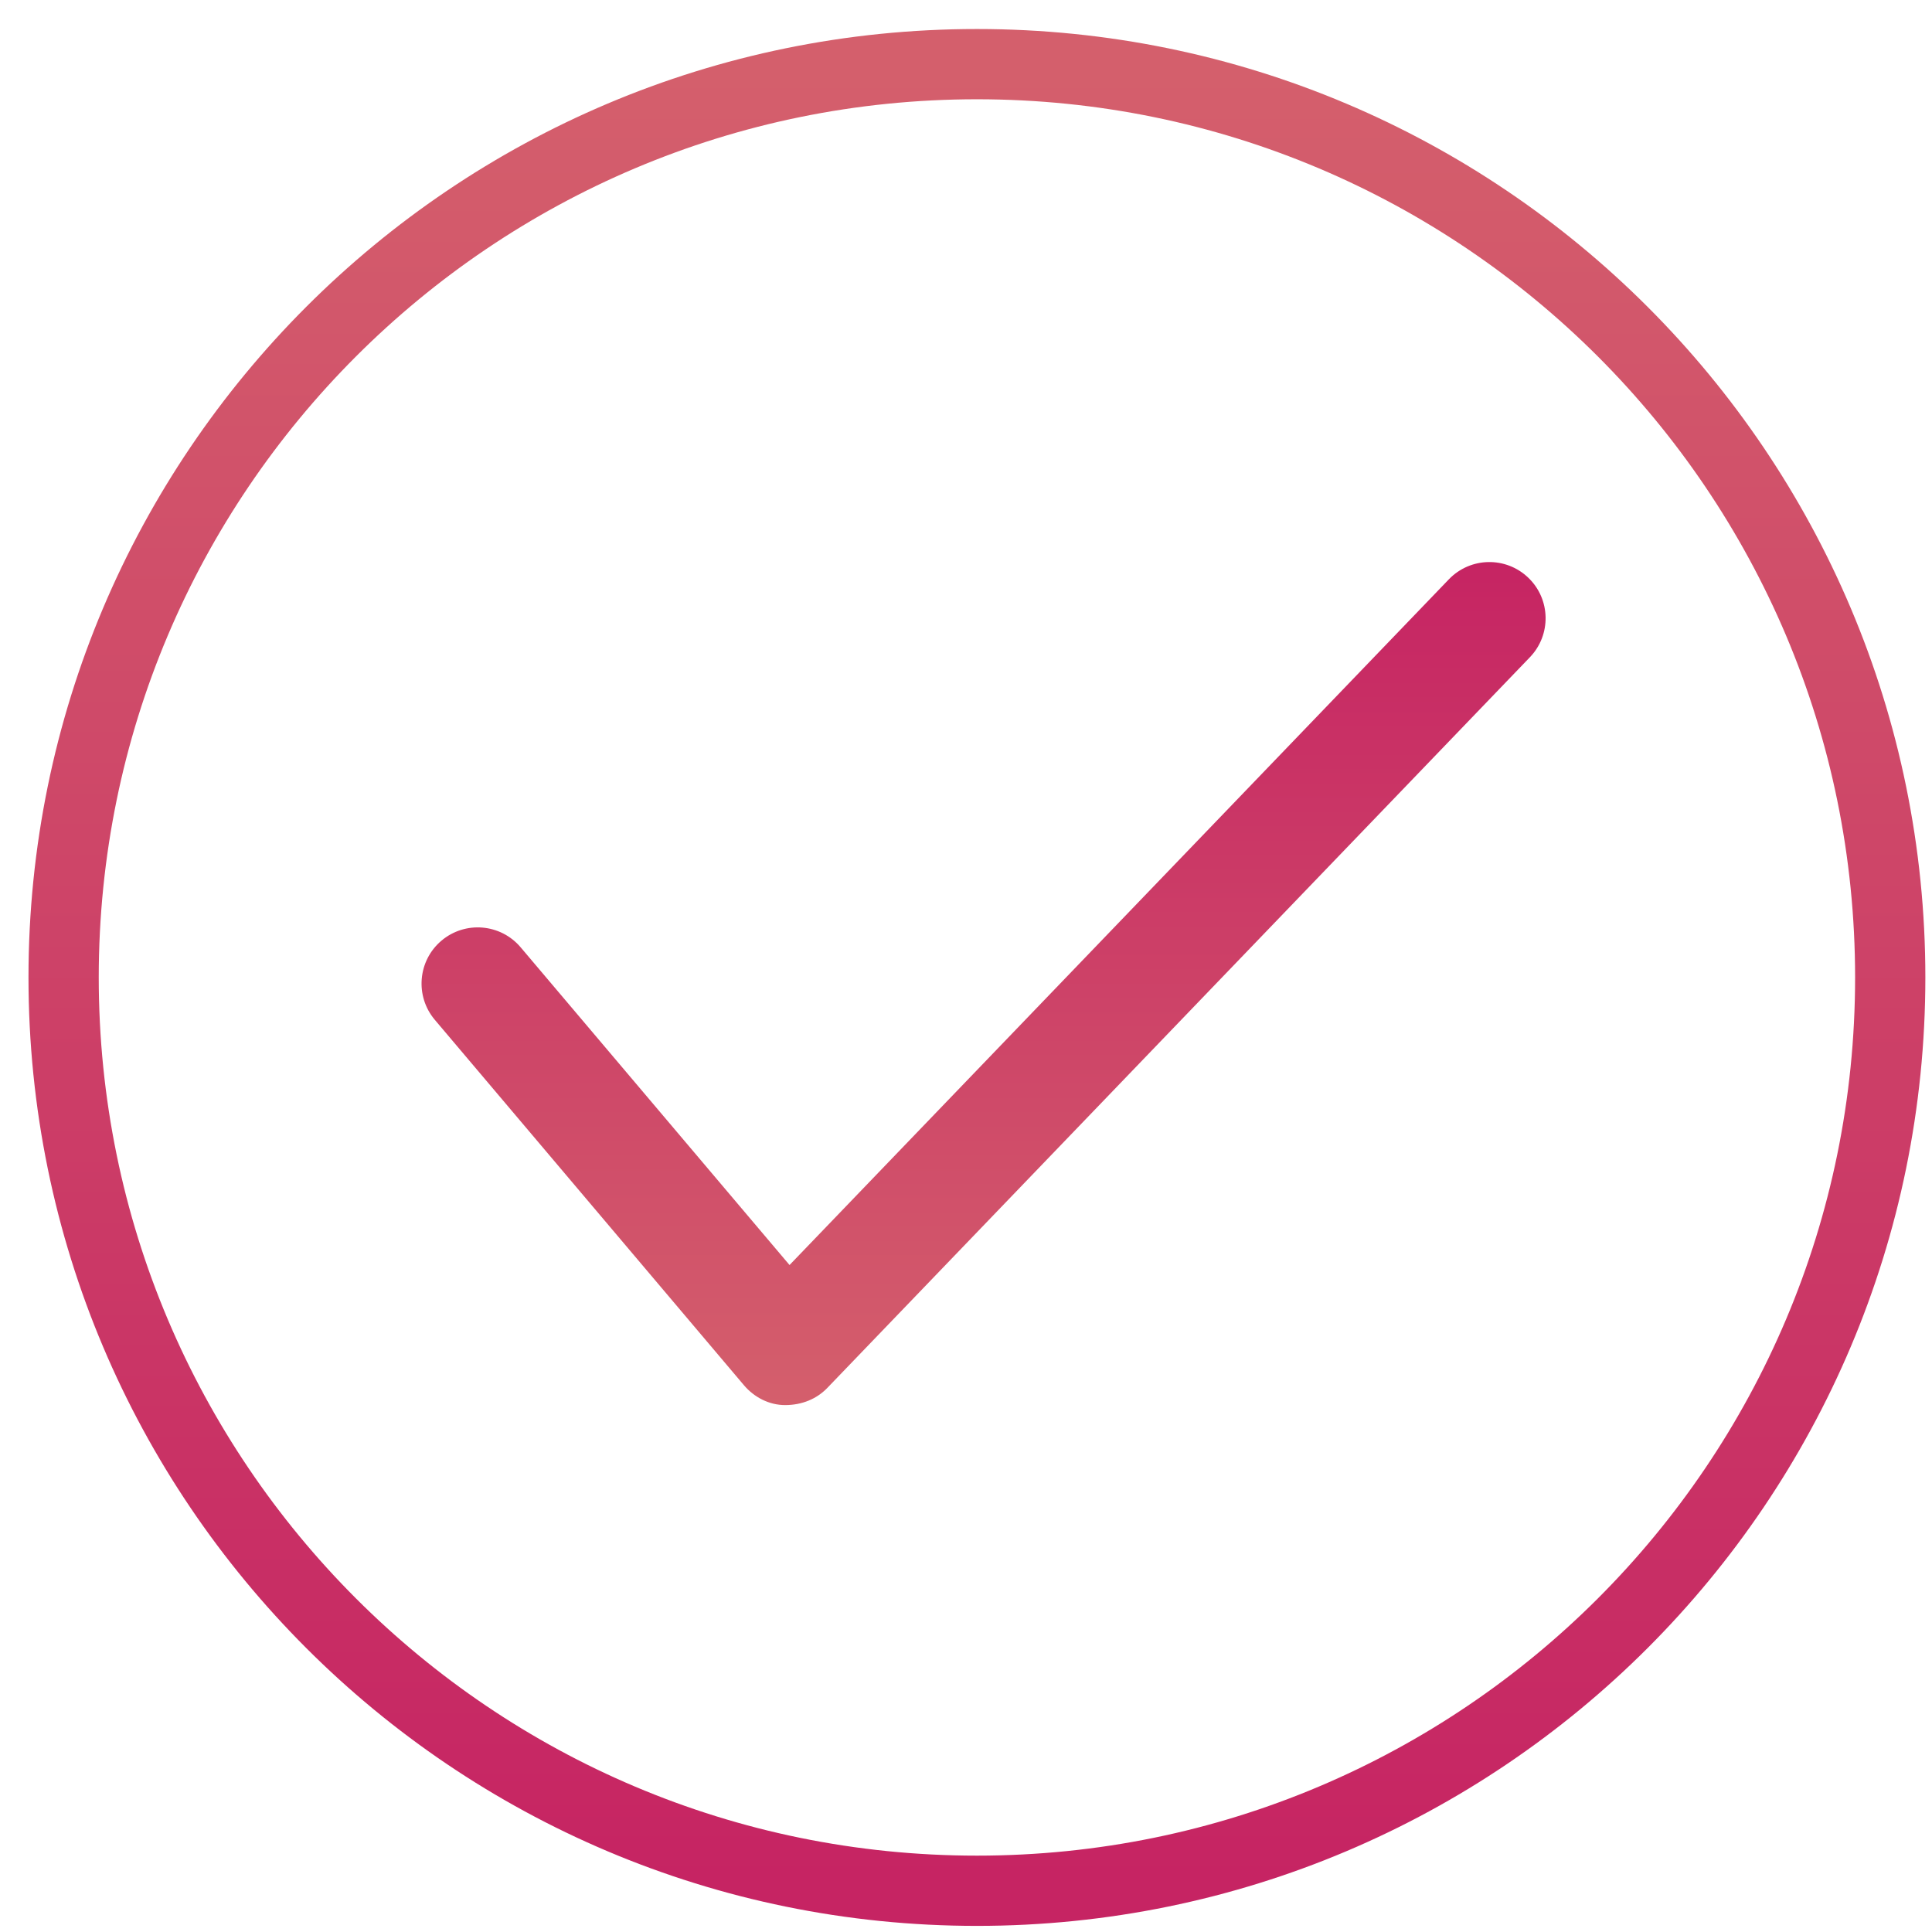
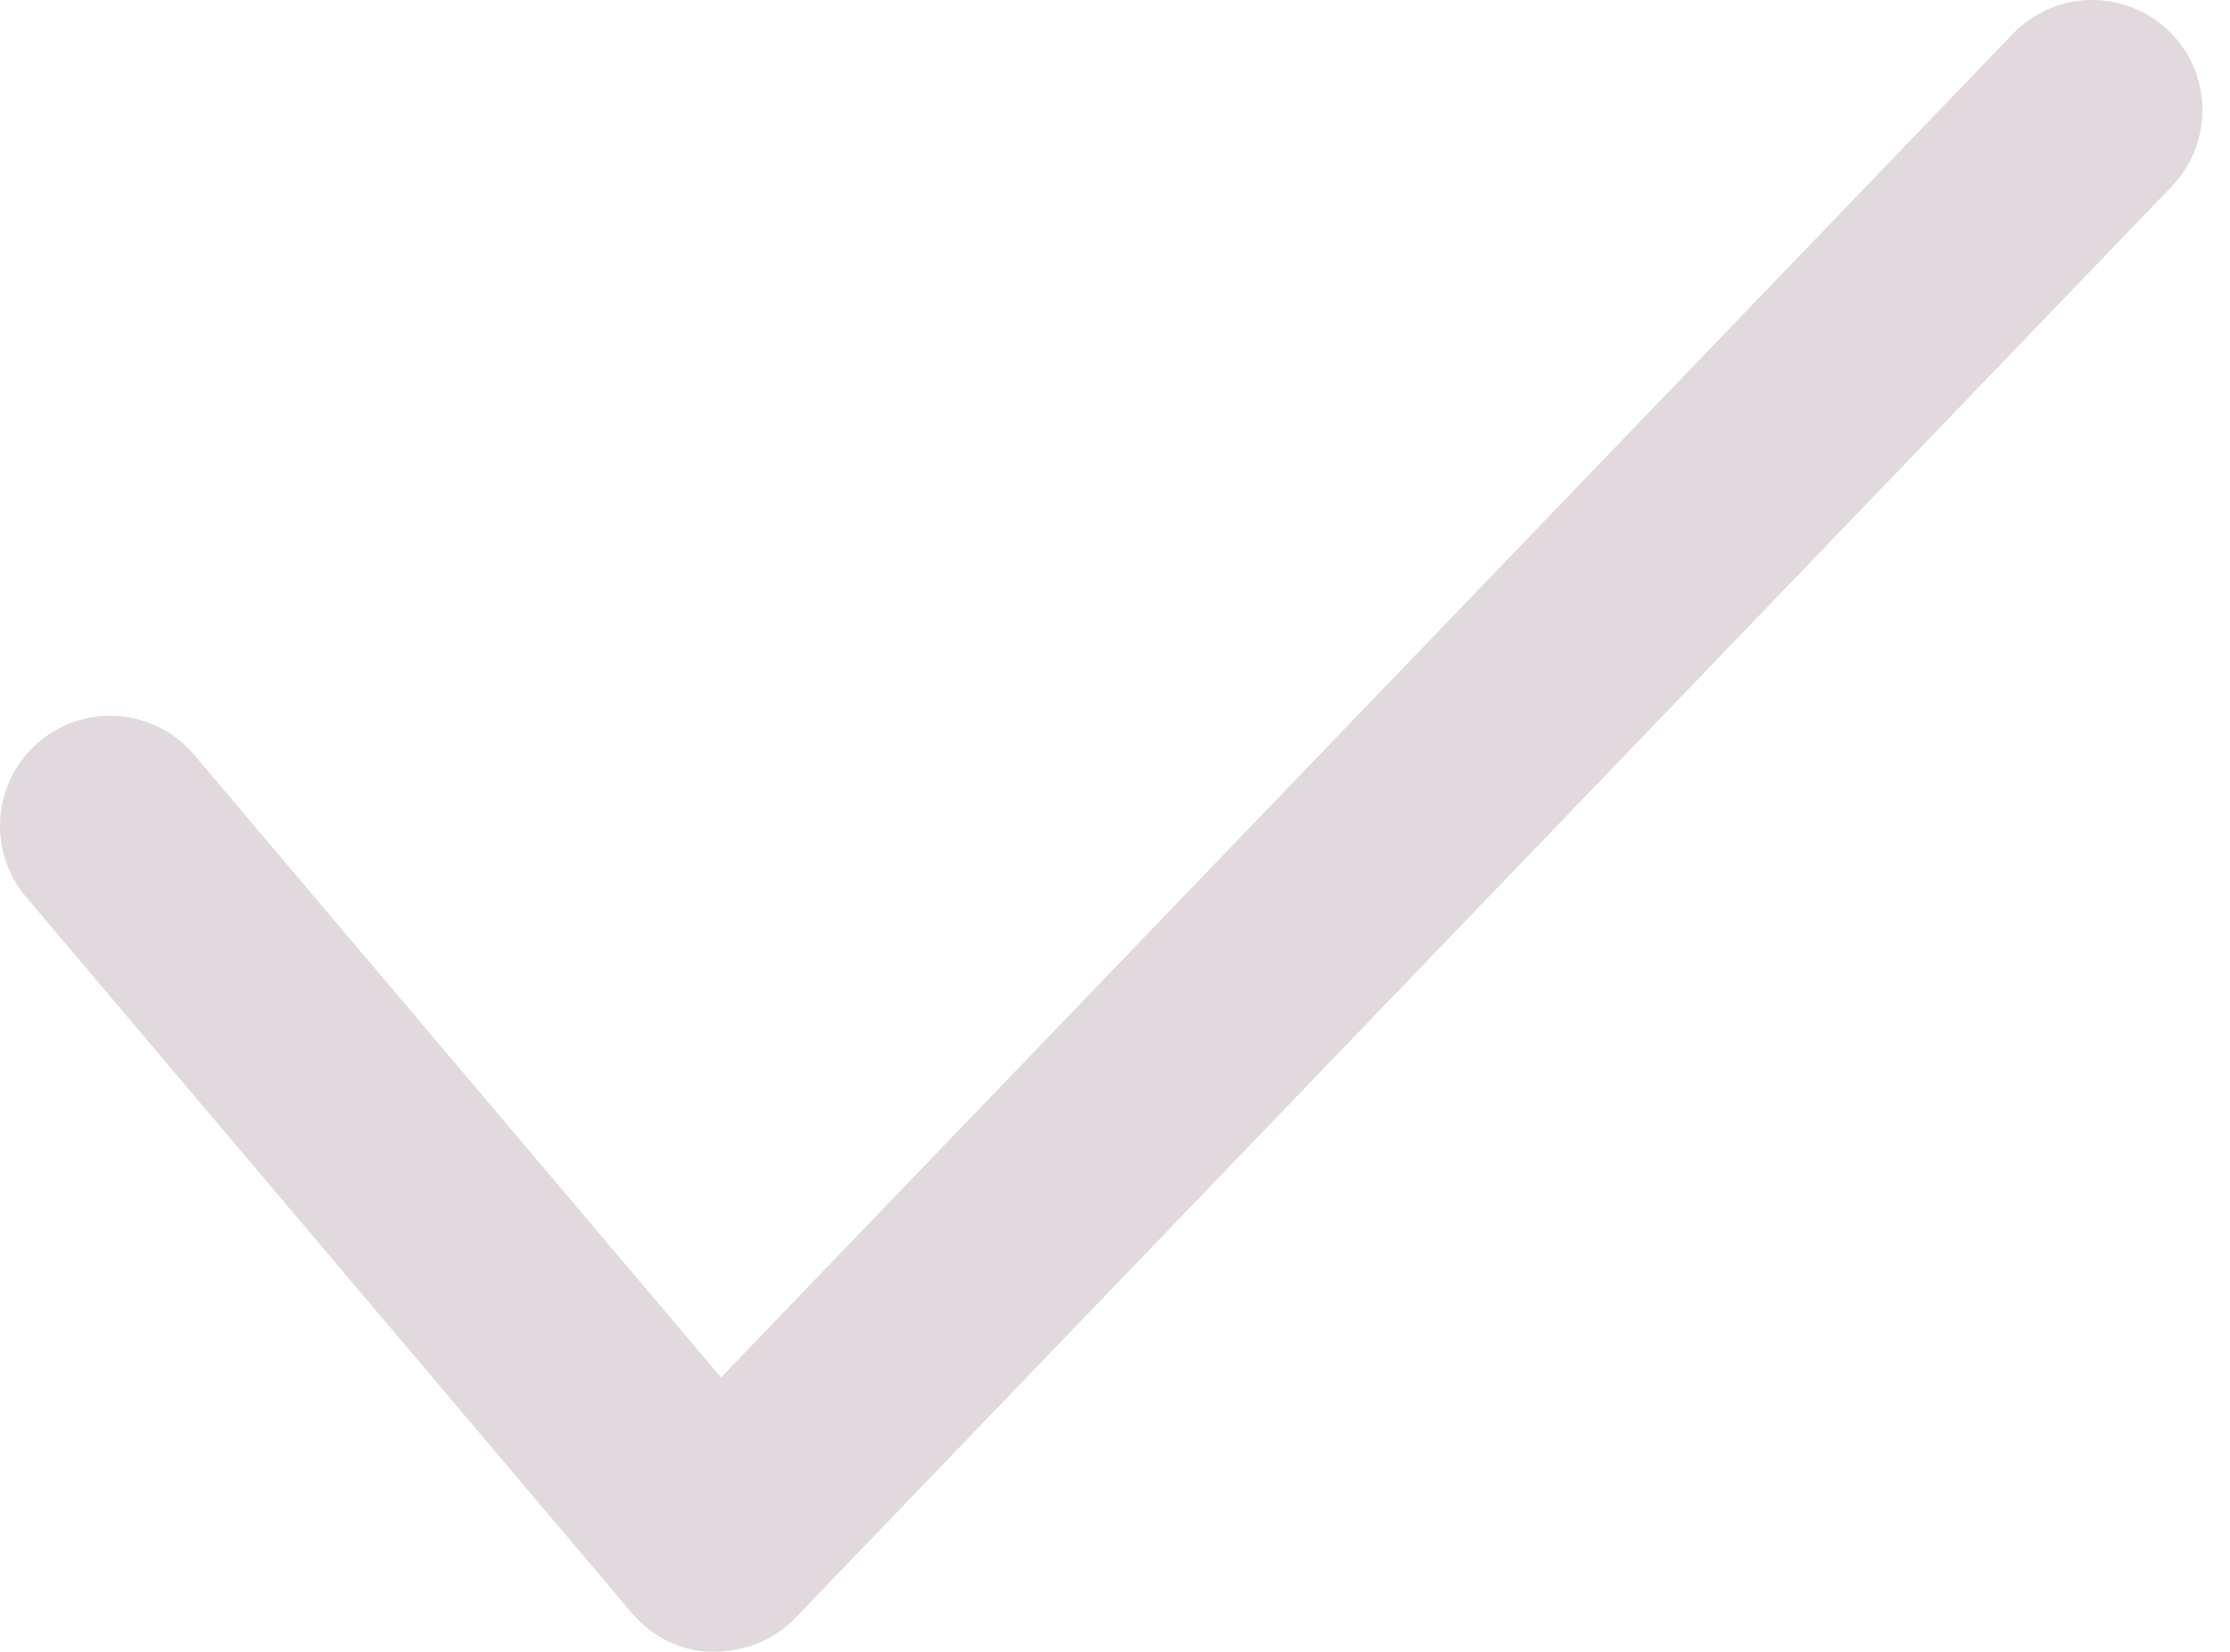
- <svg xmlns="http://www.w3.org/2000/svg" width="55px" height="55px" viewBox="0 0 55 55" version="1.1">
-   <defs>
-     <linearGradient x1="50%" y1="0%" x2="50%" y2="100%" id="linearGradient-1">
-       <stop stop-color="#C62463" offset="0%" />
-       <stop stop-color="#D45F6C" offset="100%" />
-     </linearGradient>
-   </defs>
-   <g id="Page-1" stroke="none" stroke-width="1" fill="none" fill-rule="evenodd">
-     <g id="buttons" transform="translate(-456, -375)">
-       <g id="Float-Copy-2" transform="translate(491.5, 402.5) rotate(-180) translate(-491.5, -402.5) translate(458, 377)">
-         <g id="Group-2" transform="translate(16, 0)">
-           <circle id="Knob" stroke="url(#linearGradient-1)" stroke-width="2" cx="25.189" cy="25.174" r="26" />
-           <path d="M20.553,36.509 L40.553,15.709 C41.165,15.072 41.146,14.059 40.508,13.447 C39.871,12.834 38.859,12.854 38.246,13.491 L19.476,33.012 L11.821,23.967 C11.25,23.292 10.241,23.208 9.566,23.779 C8.892,24.349 8.808,25.359 9.379,26.033 L18.178,36.434 C18.471,36.779 18.896,36.999 19.349,36.999 C19.834,36.999 20.251,36.823 20.553,36.509 Z" id="05-path" fill="url(#linearGradient-1)" transform="translate(24.99975, 24.99969) rotate(-180) translate(-24.99975, -24.99969) " />
-         </g>
-       </g>
+ <svg xmlns="http://www.w3.org/2000/svg" width="27px" height="20px" viewBox="0 0 27 20" version="1.1">
+   <defs />
+   <g id="Symbols" stroke="none" stroke-width="1" fill="none" fill-rule="evenodd">
+     <g id="button-checked-inactive" transform="translate(-8, -10)" fill="#E2D9DE">
+       <path d="M17.628,29.591 L34.294,12.258 C34.804,11.726 34.788,10.882 34.257,10.372 C33.725,9.862 32.882,9.878 32.371,10.409 L16.73,26.677 L10.351,19.139 C9.875,18.576 9.035,18.506 8.472,18.982 C7.91,19.458 7.84,20.299 8.316,20.861 L15.648,29.528 C15.892,29.816 16.247,29.999 16.624,29.999 C17.028,29.999 17.376,29.852 17.628,29.591 Z" id="05-path-copy" />
    </g>
  </g>
</svg>
